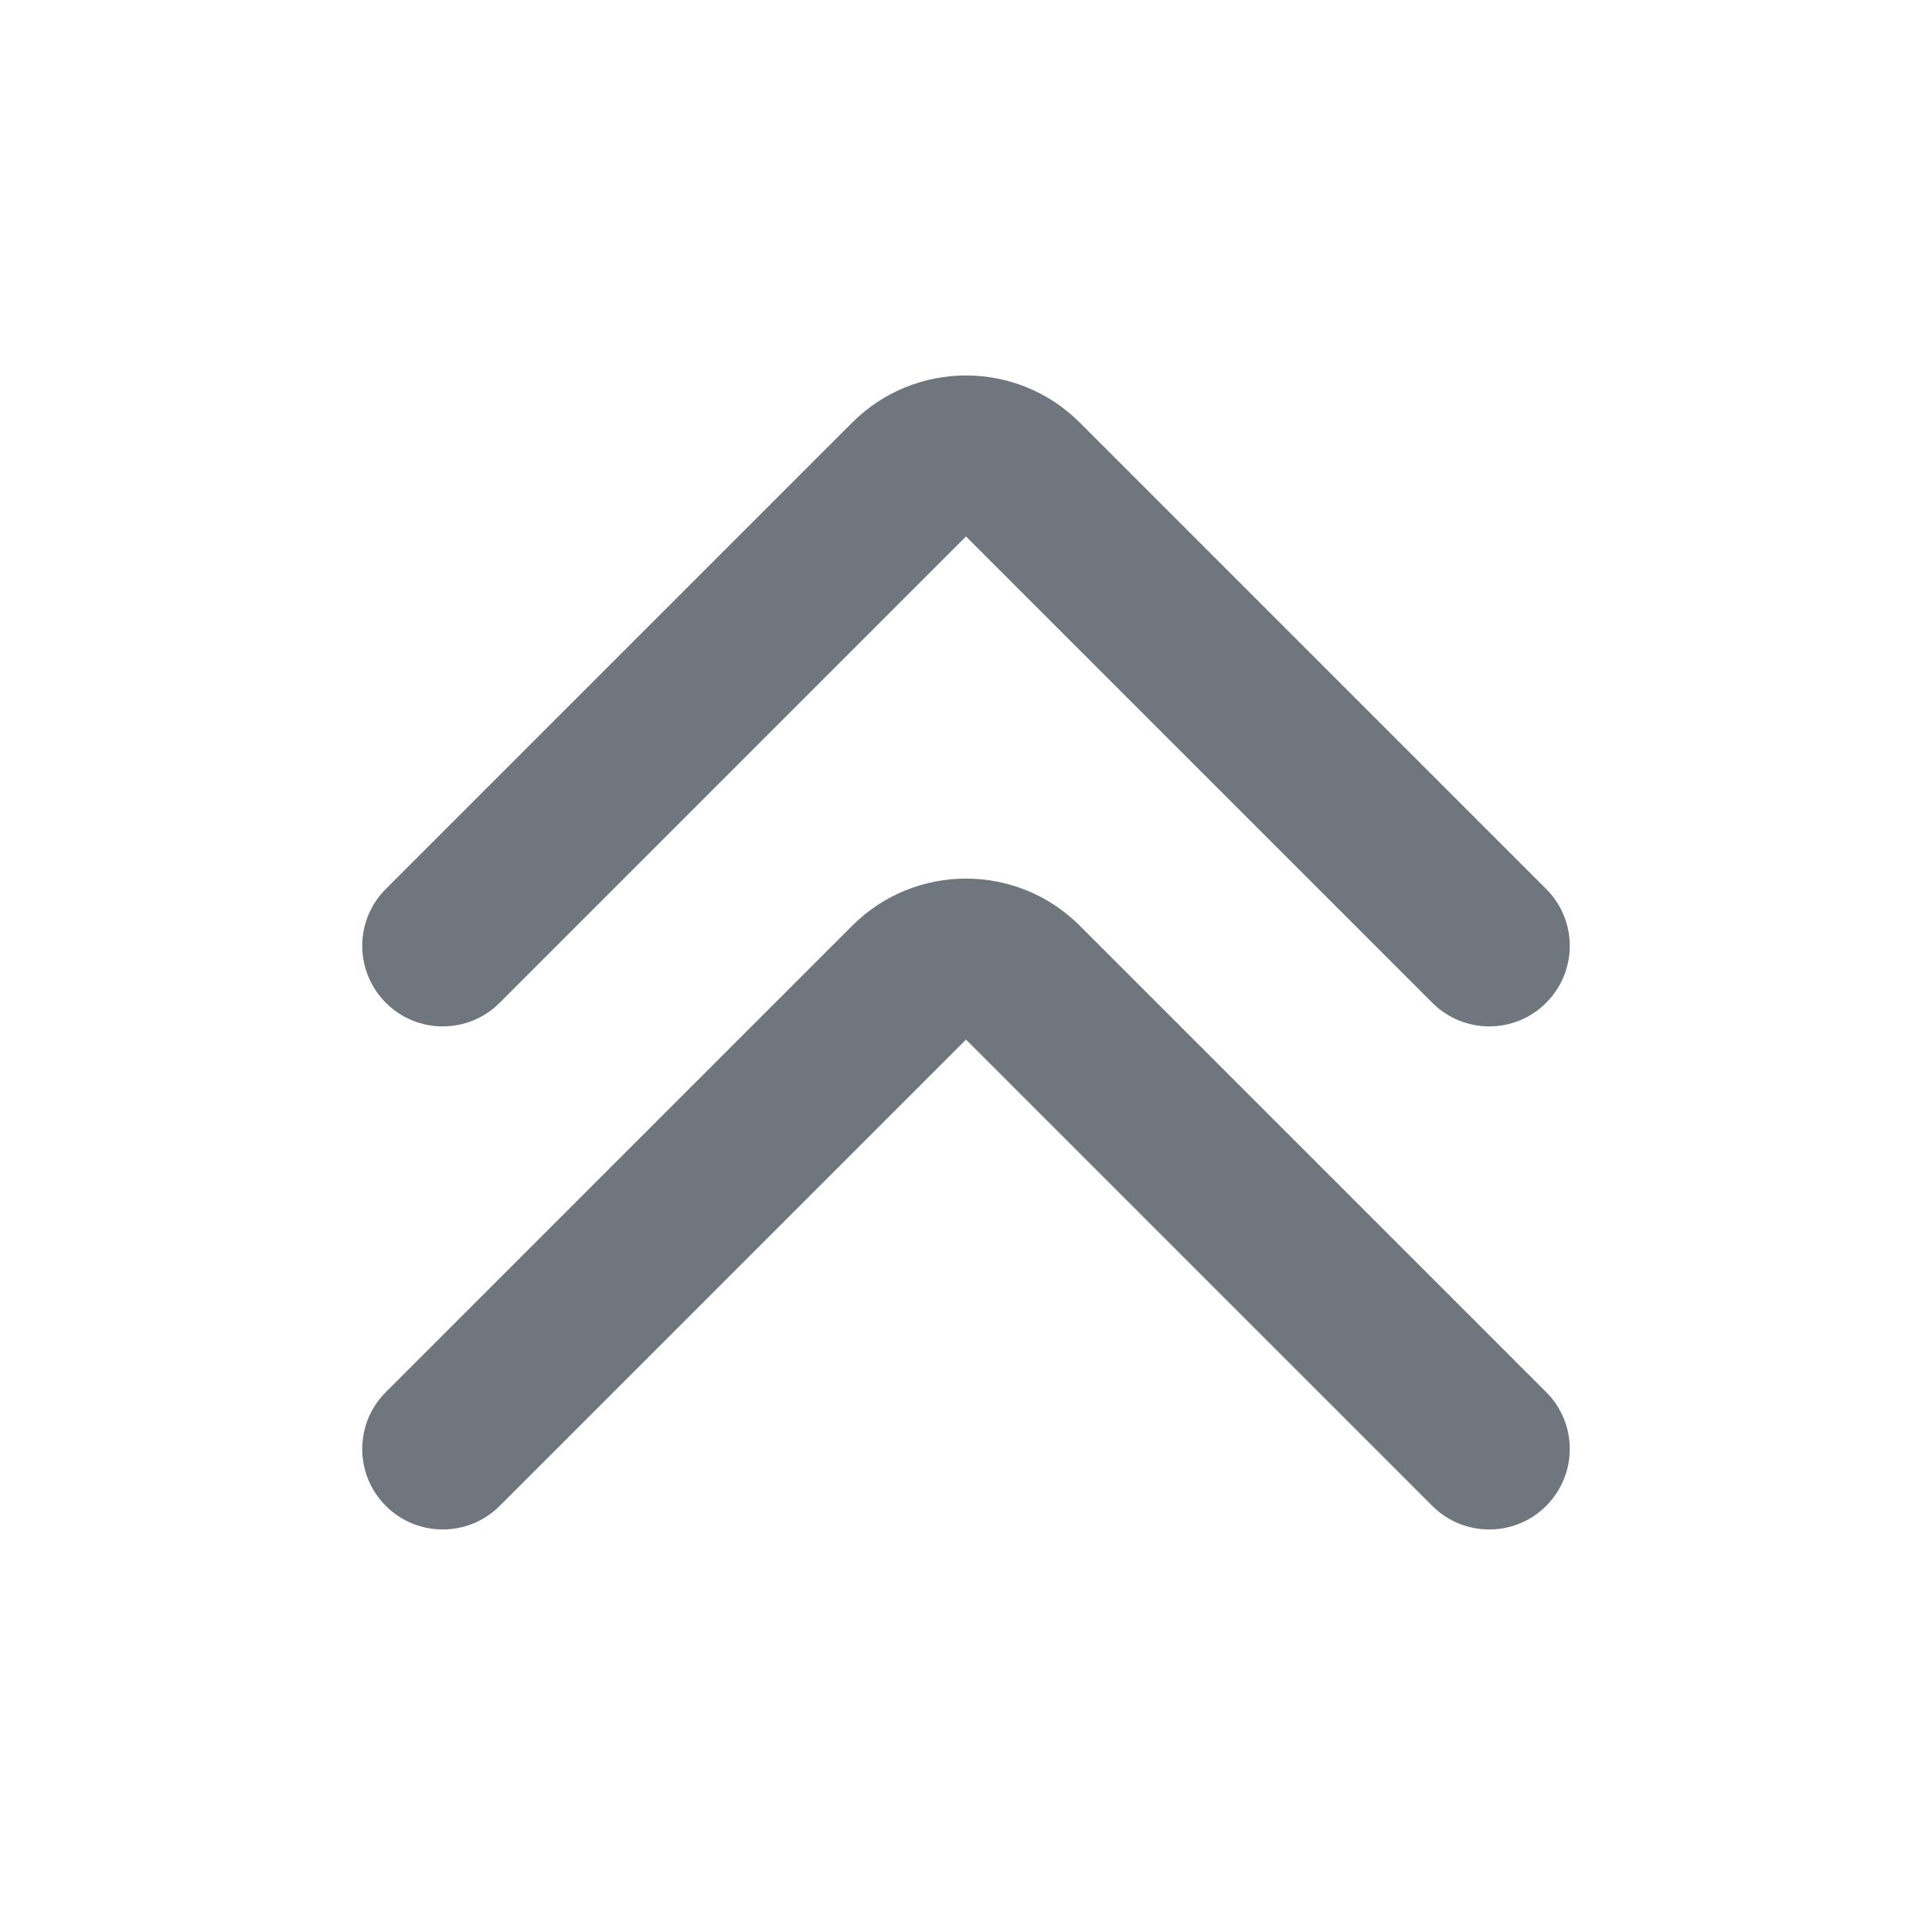
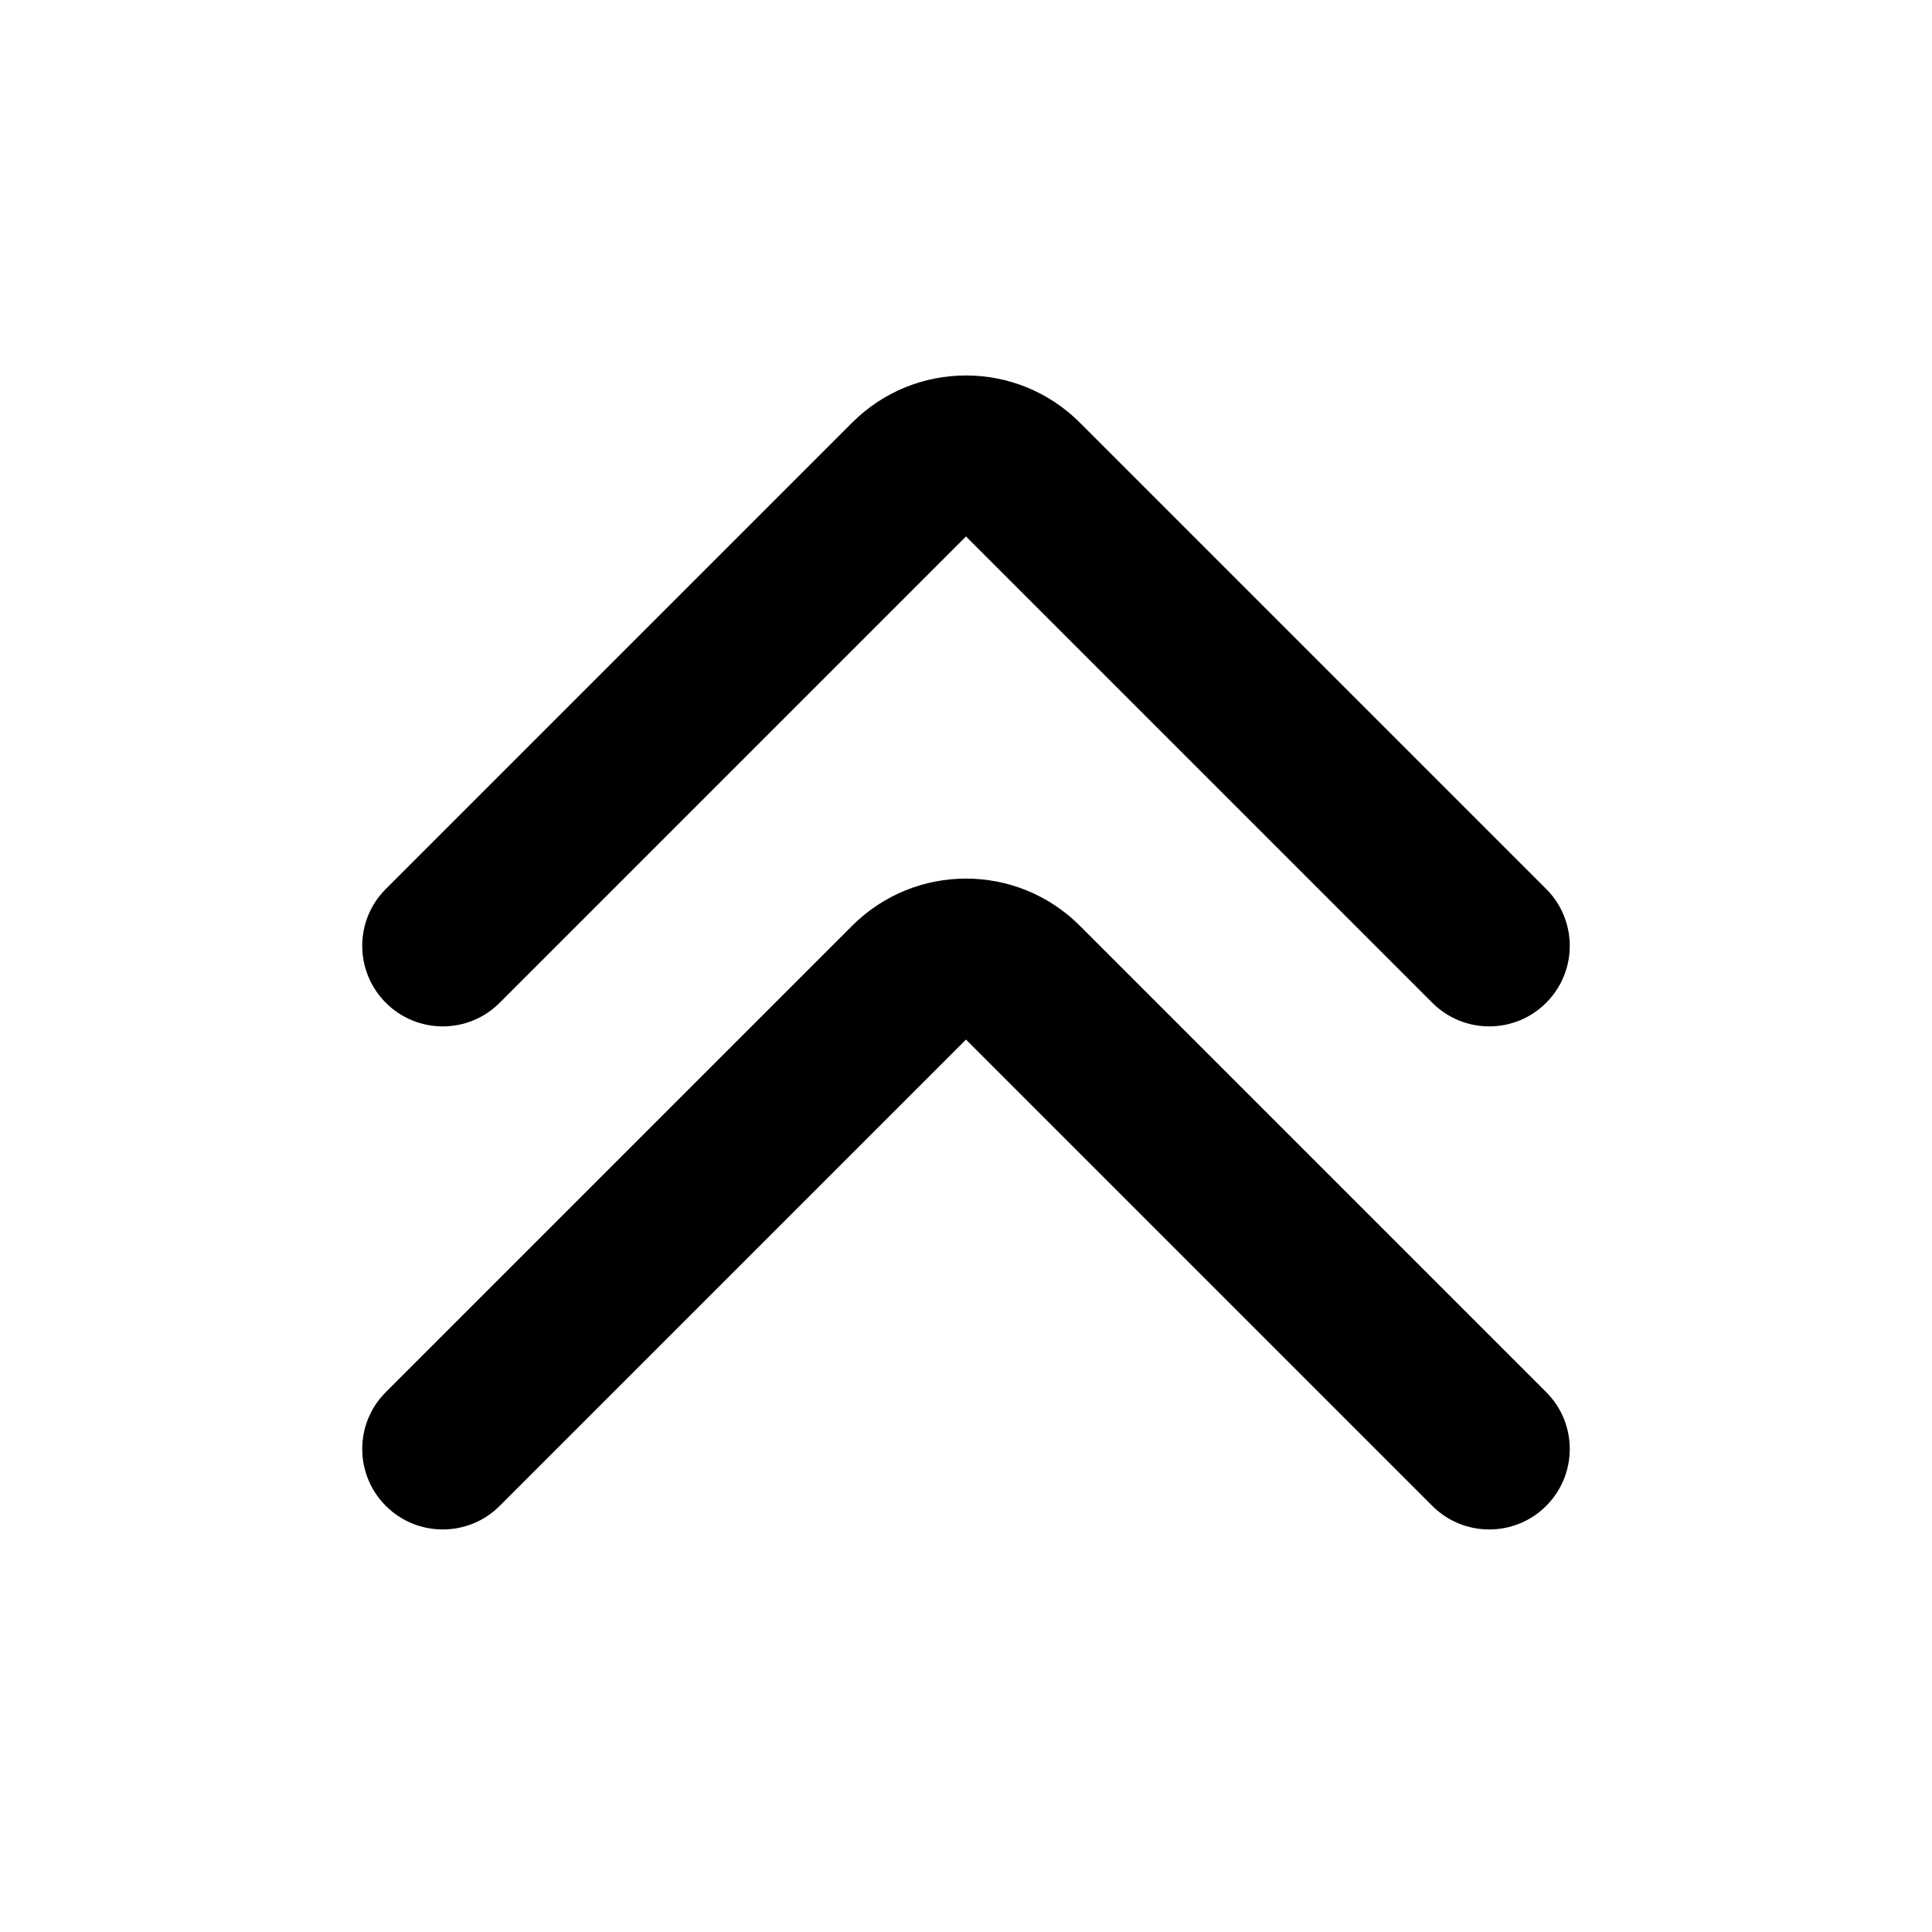
- <svg xmlns="http://www.w3.org/2000/svg" width="24" height="24" color="#6F767E" viewBox="16 16 24 24" fill="none">
+ <svg xmlns="http://www.w3.org/2000/svg" width="24" height="24" viewBox="16 16 24 24" fill="none">
  <path fill-rule="evenodd" clip-rule="evenodd" d="M20.793 28.457C21.183 28.848 21.817 28.848 22.207 28.457L28 22.664L33.793 28.457C34.183 28.848 34.817 28.848 35.207 28.457C35.598 28.066 35.598 27.433 35.207 27.043L29.414 21.25C28.633 20.469 27.367 20.469 26.586 21.25L20.793 27.043C20.402 27.433 20.402 28.066 20.793 28.457Z" fill="currentColor" />
  <path fill-rule="evenodd" clip-rule="evenodd" d="M20.793 34.707C21.183 35.097 21.817 35.097 22.207 34.707L28 28.914L33.793 34.707C34.183 35.097 34.817 35.097 35.207 34.707C35.598 34.316 35.598 33.683 35.207 33.293L29.414 27.5C28.633 26.719 27.367 26.719 26.586 27.5L20.793 33.293C20.402 33.683 20.402 34.316 20.793 34.707Z" fill="currentColor" />
  <path fill-rule="evenodd" clip-rule="evenodd" d="M60.793 28.457C61.183 28.848 61.817 28.848 62.207 28.457L68 22.664L73.793 28.457C74.183 28.848 74.817 28.848 75.207 28.457C75.598 28.066 75.598 27.433 75.207 27.043L69.414 21.25C68.633 20.469 67.367 20.469 66.586 21.25L60.793 27.043C60.402 27.433 60.402 28.066 60.793 28.457Z" fill="currentColor" />
  <path fill-rule="evenodd" clip-rule="evenodd" d="M60.793 34.707C61.183 35.097 61.817 35.097 62.207 34.707L68 28.914L73.793 34.707C74.183 35.097 74.817 35.097 75.207 34.707C75.598 34.316 75.598 33.683 75.207 33.293L69.414 27.5C68.633 26.719 67.367 26.719 66.586 27.5L60.793 33.293C60.402 33.683 60.402 34.316 60.793 34.707Z" fill="currentColor" />
</svg>
